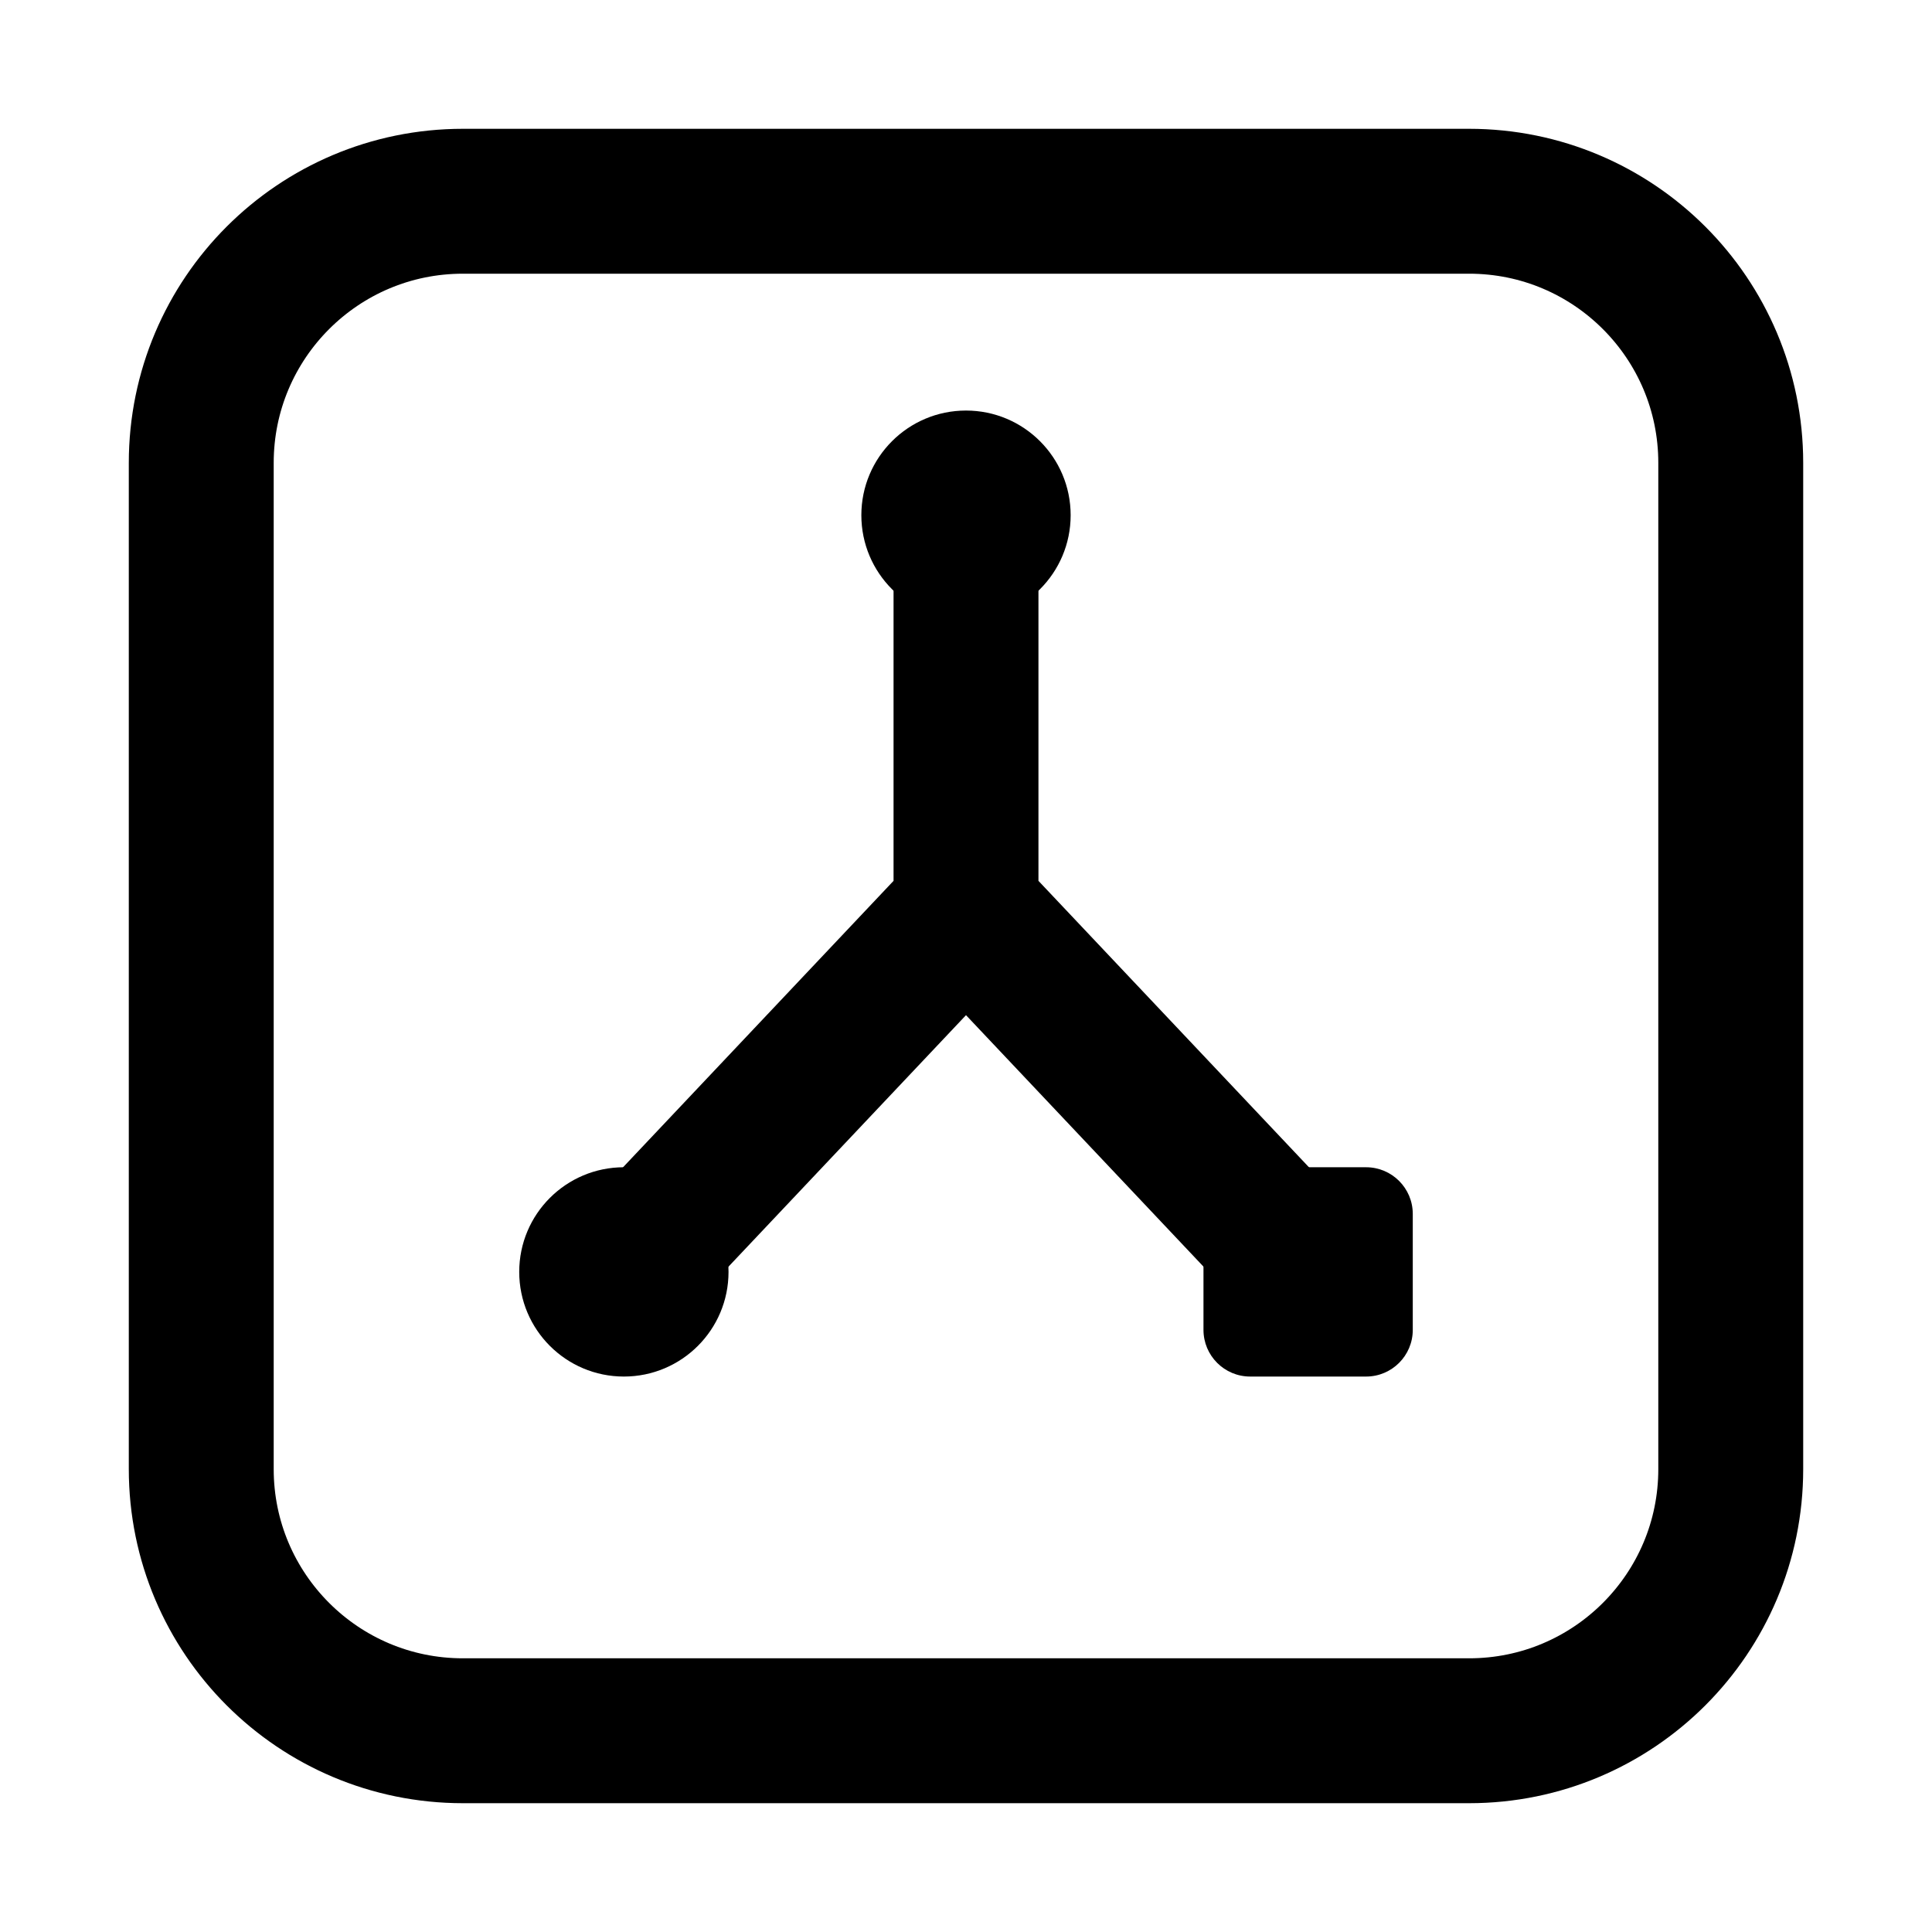
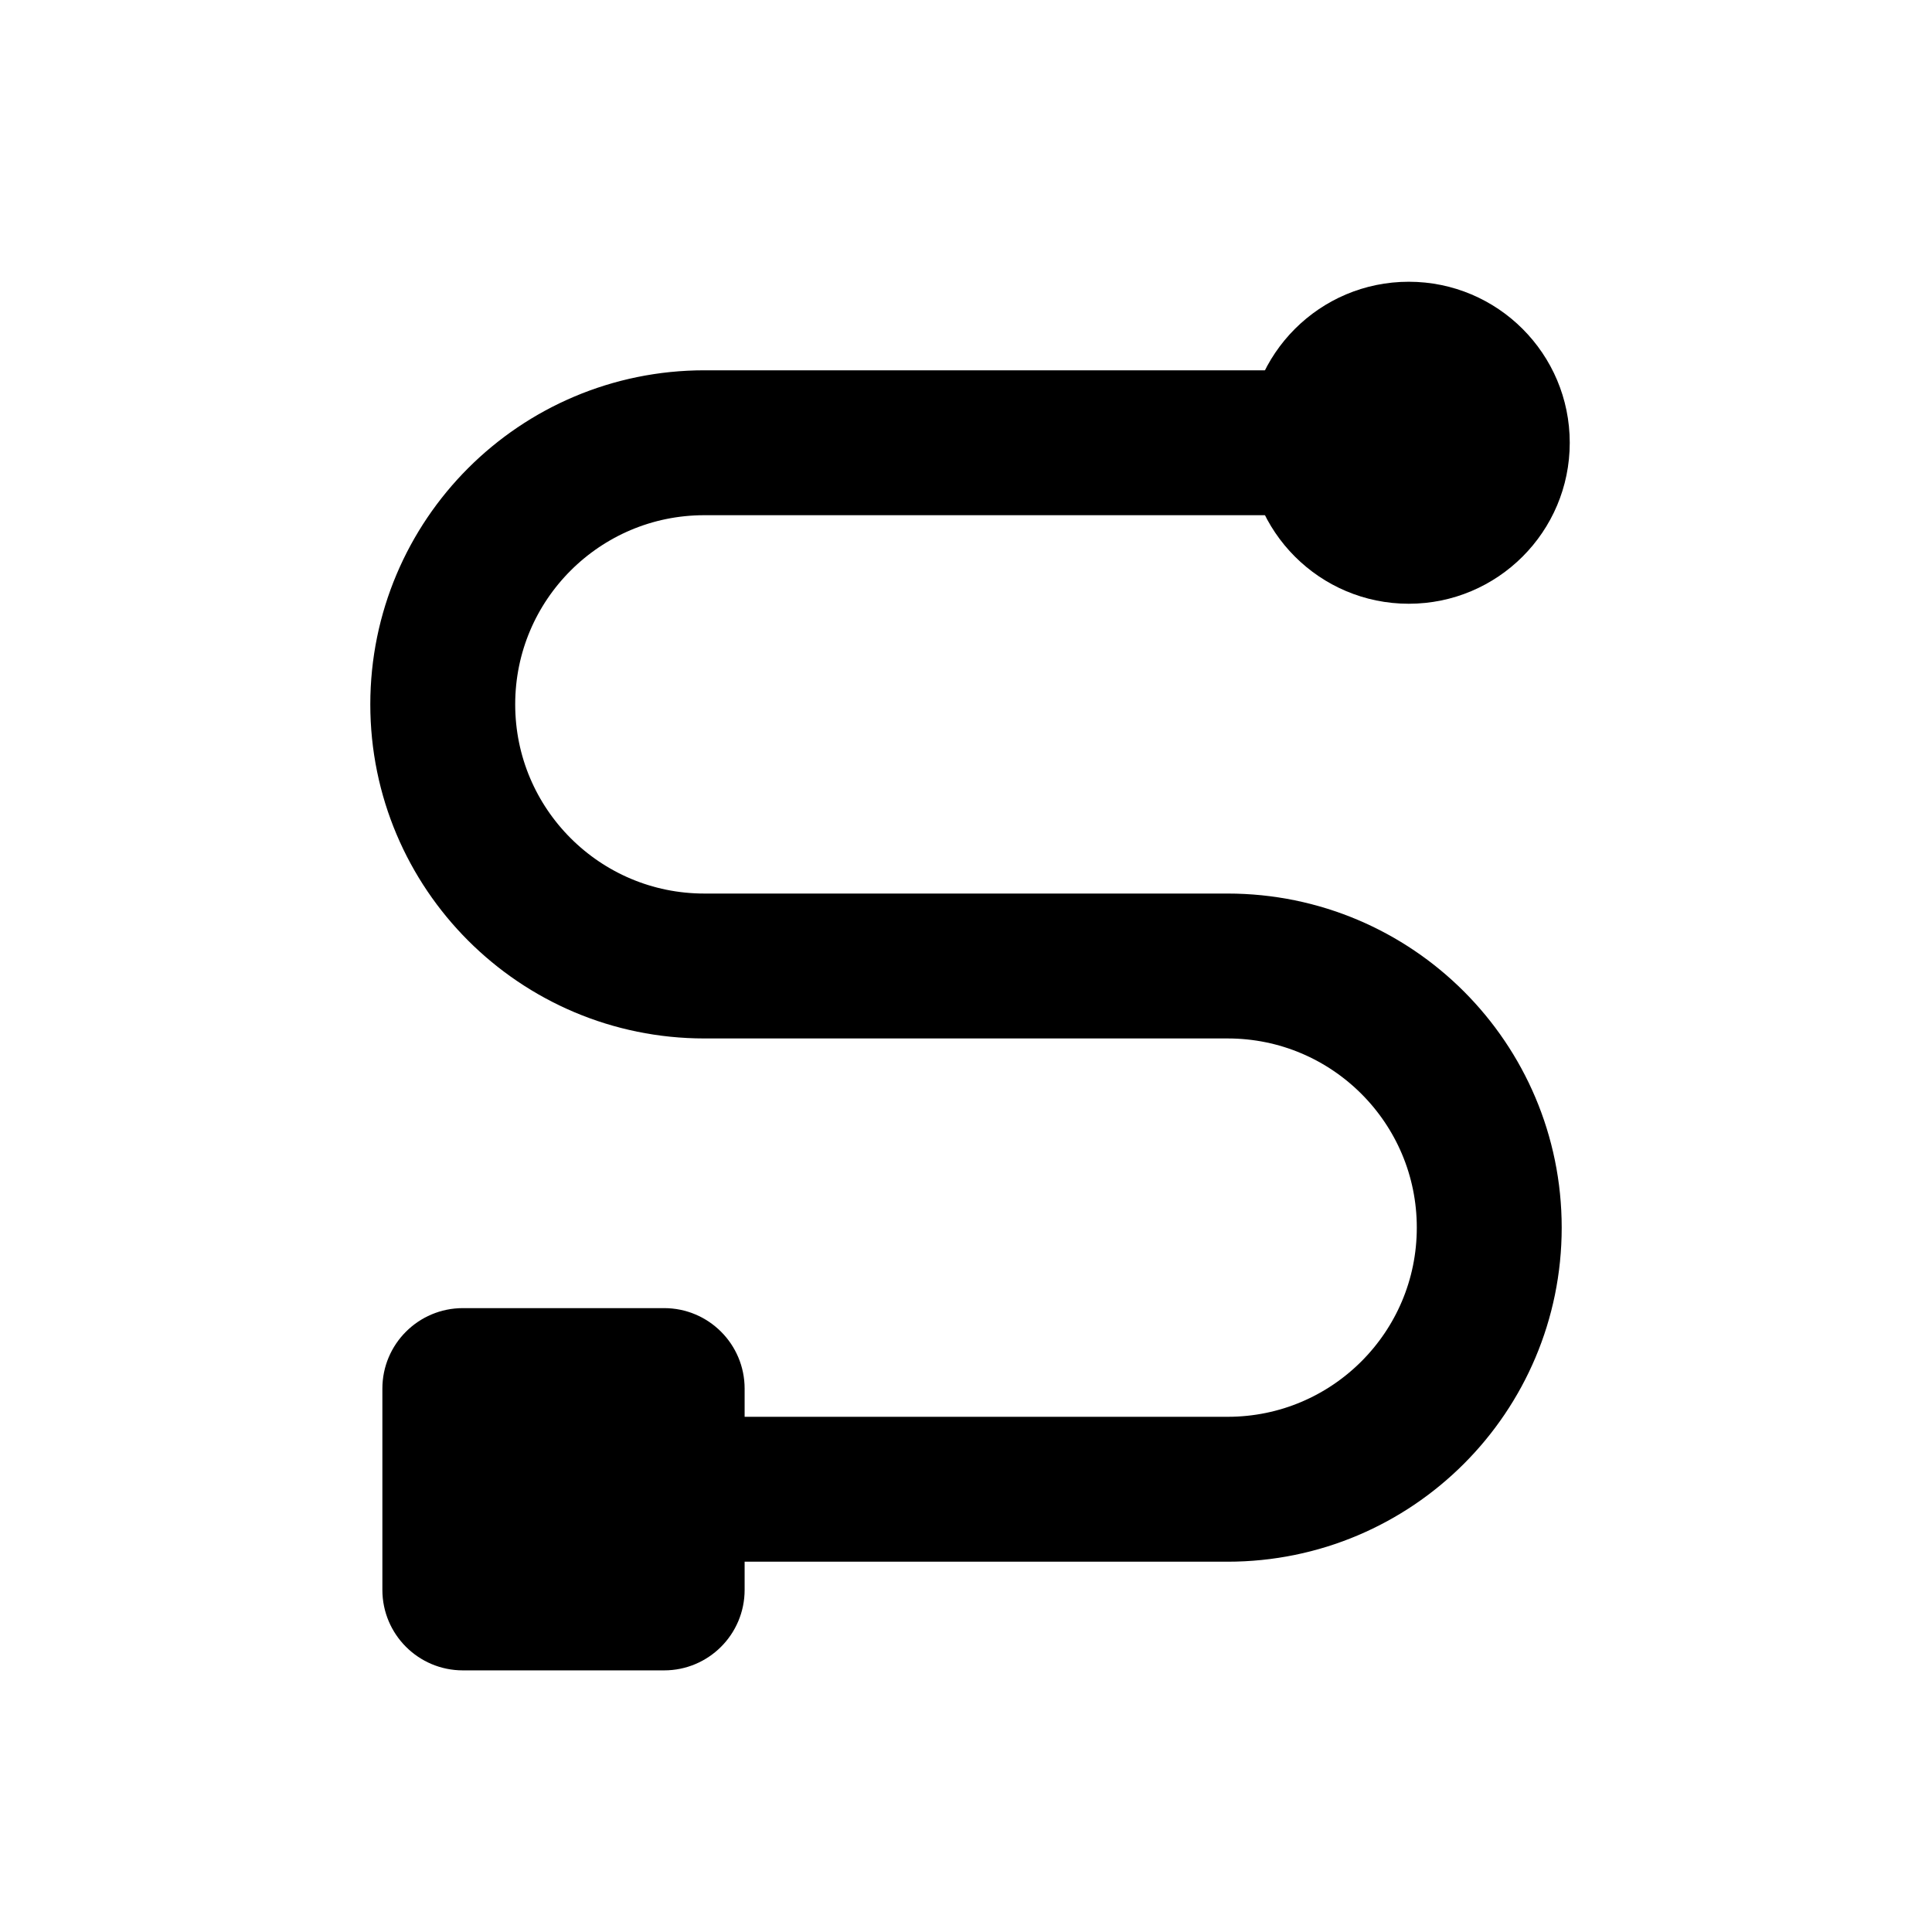
<svg xmlns="http://www.w3.org/2000/svg" viewBox="0 0 24 24" role="img" aria-label="TurnStage">
-   <g fill="none" stroke="currentColor" stroke-width="1.8" stroke-linecap="round" stroke-linejoin="round">
-     <rect x="2.5" y="2.5" width="19" height="19" rx="3.25" />
-     <path d="M12 6.4v4.9m0 0-4.25 4.5m4.25-4.5 4.25 4.5" />
-   </g>
+   <path fill="none" stroke="currentColor" stroke-width="1.8" stroke-linecap="round" stroke-linejoin="round" d="M17 5.5H8.75a3.25 3.25 0 0 0 0 6.5h6.5a3.25 3.25 0 0 1 0 6.5H7" />
  <g fill="currentColor">
-     <circle cx="12" cy="6.4" r="1.3" />
-     <circle cx="7.75" cy="15.8" r="1.3" />
-     <rect x="14.95" y="14.5" width="2.6" height="2.6" rx="0.58" />
+     <circle cx="17.5" cy="5.5" r="2" />
+     <rect x="4.75" y="16.25" width="4.5" height="4.5" rx="1" />
  </g>
</svg>
